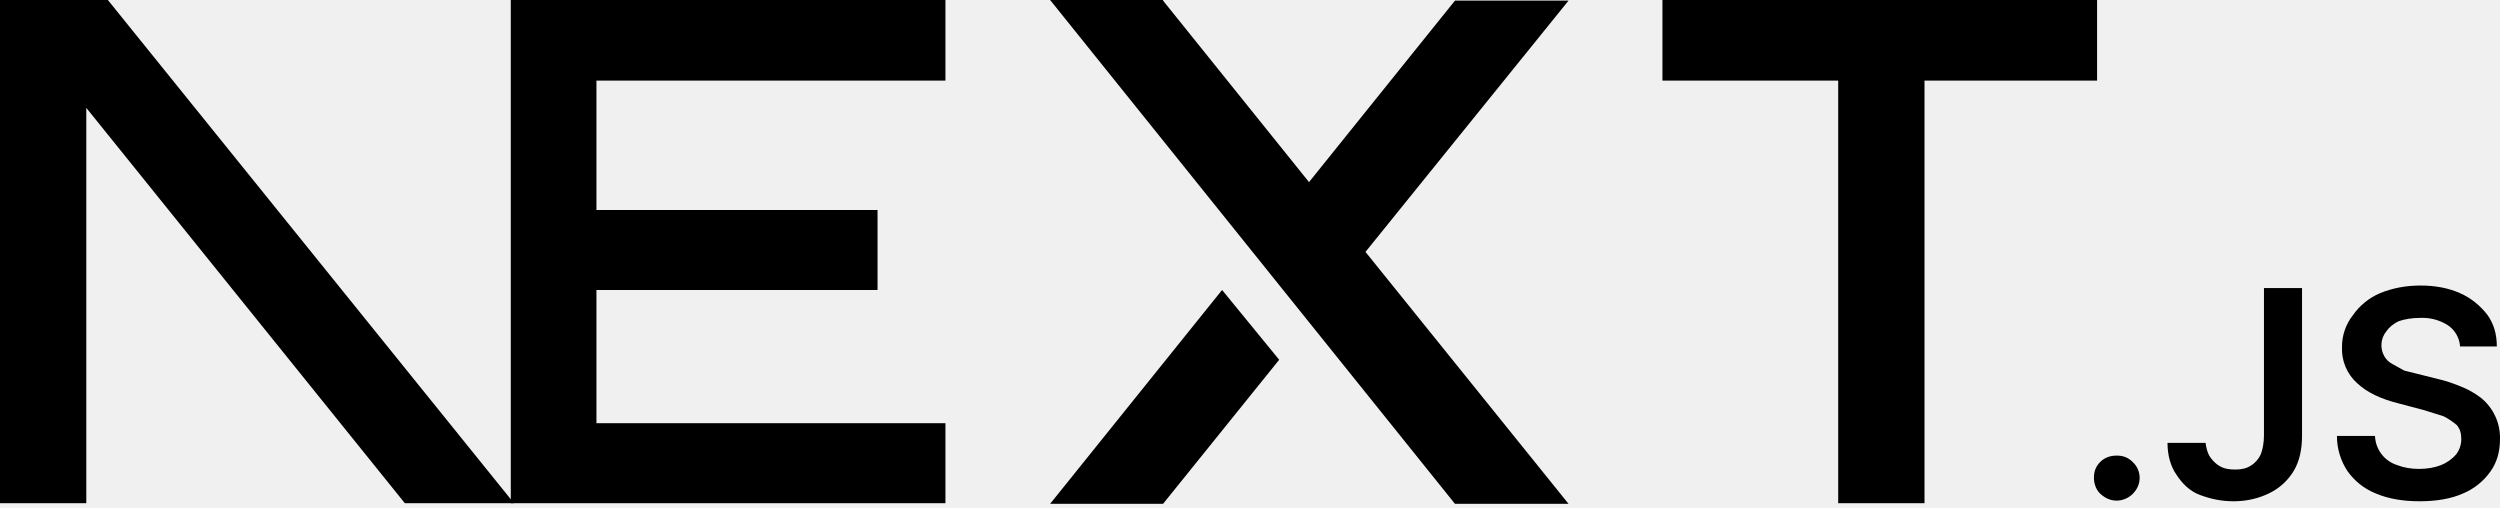
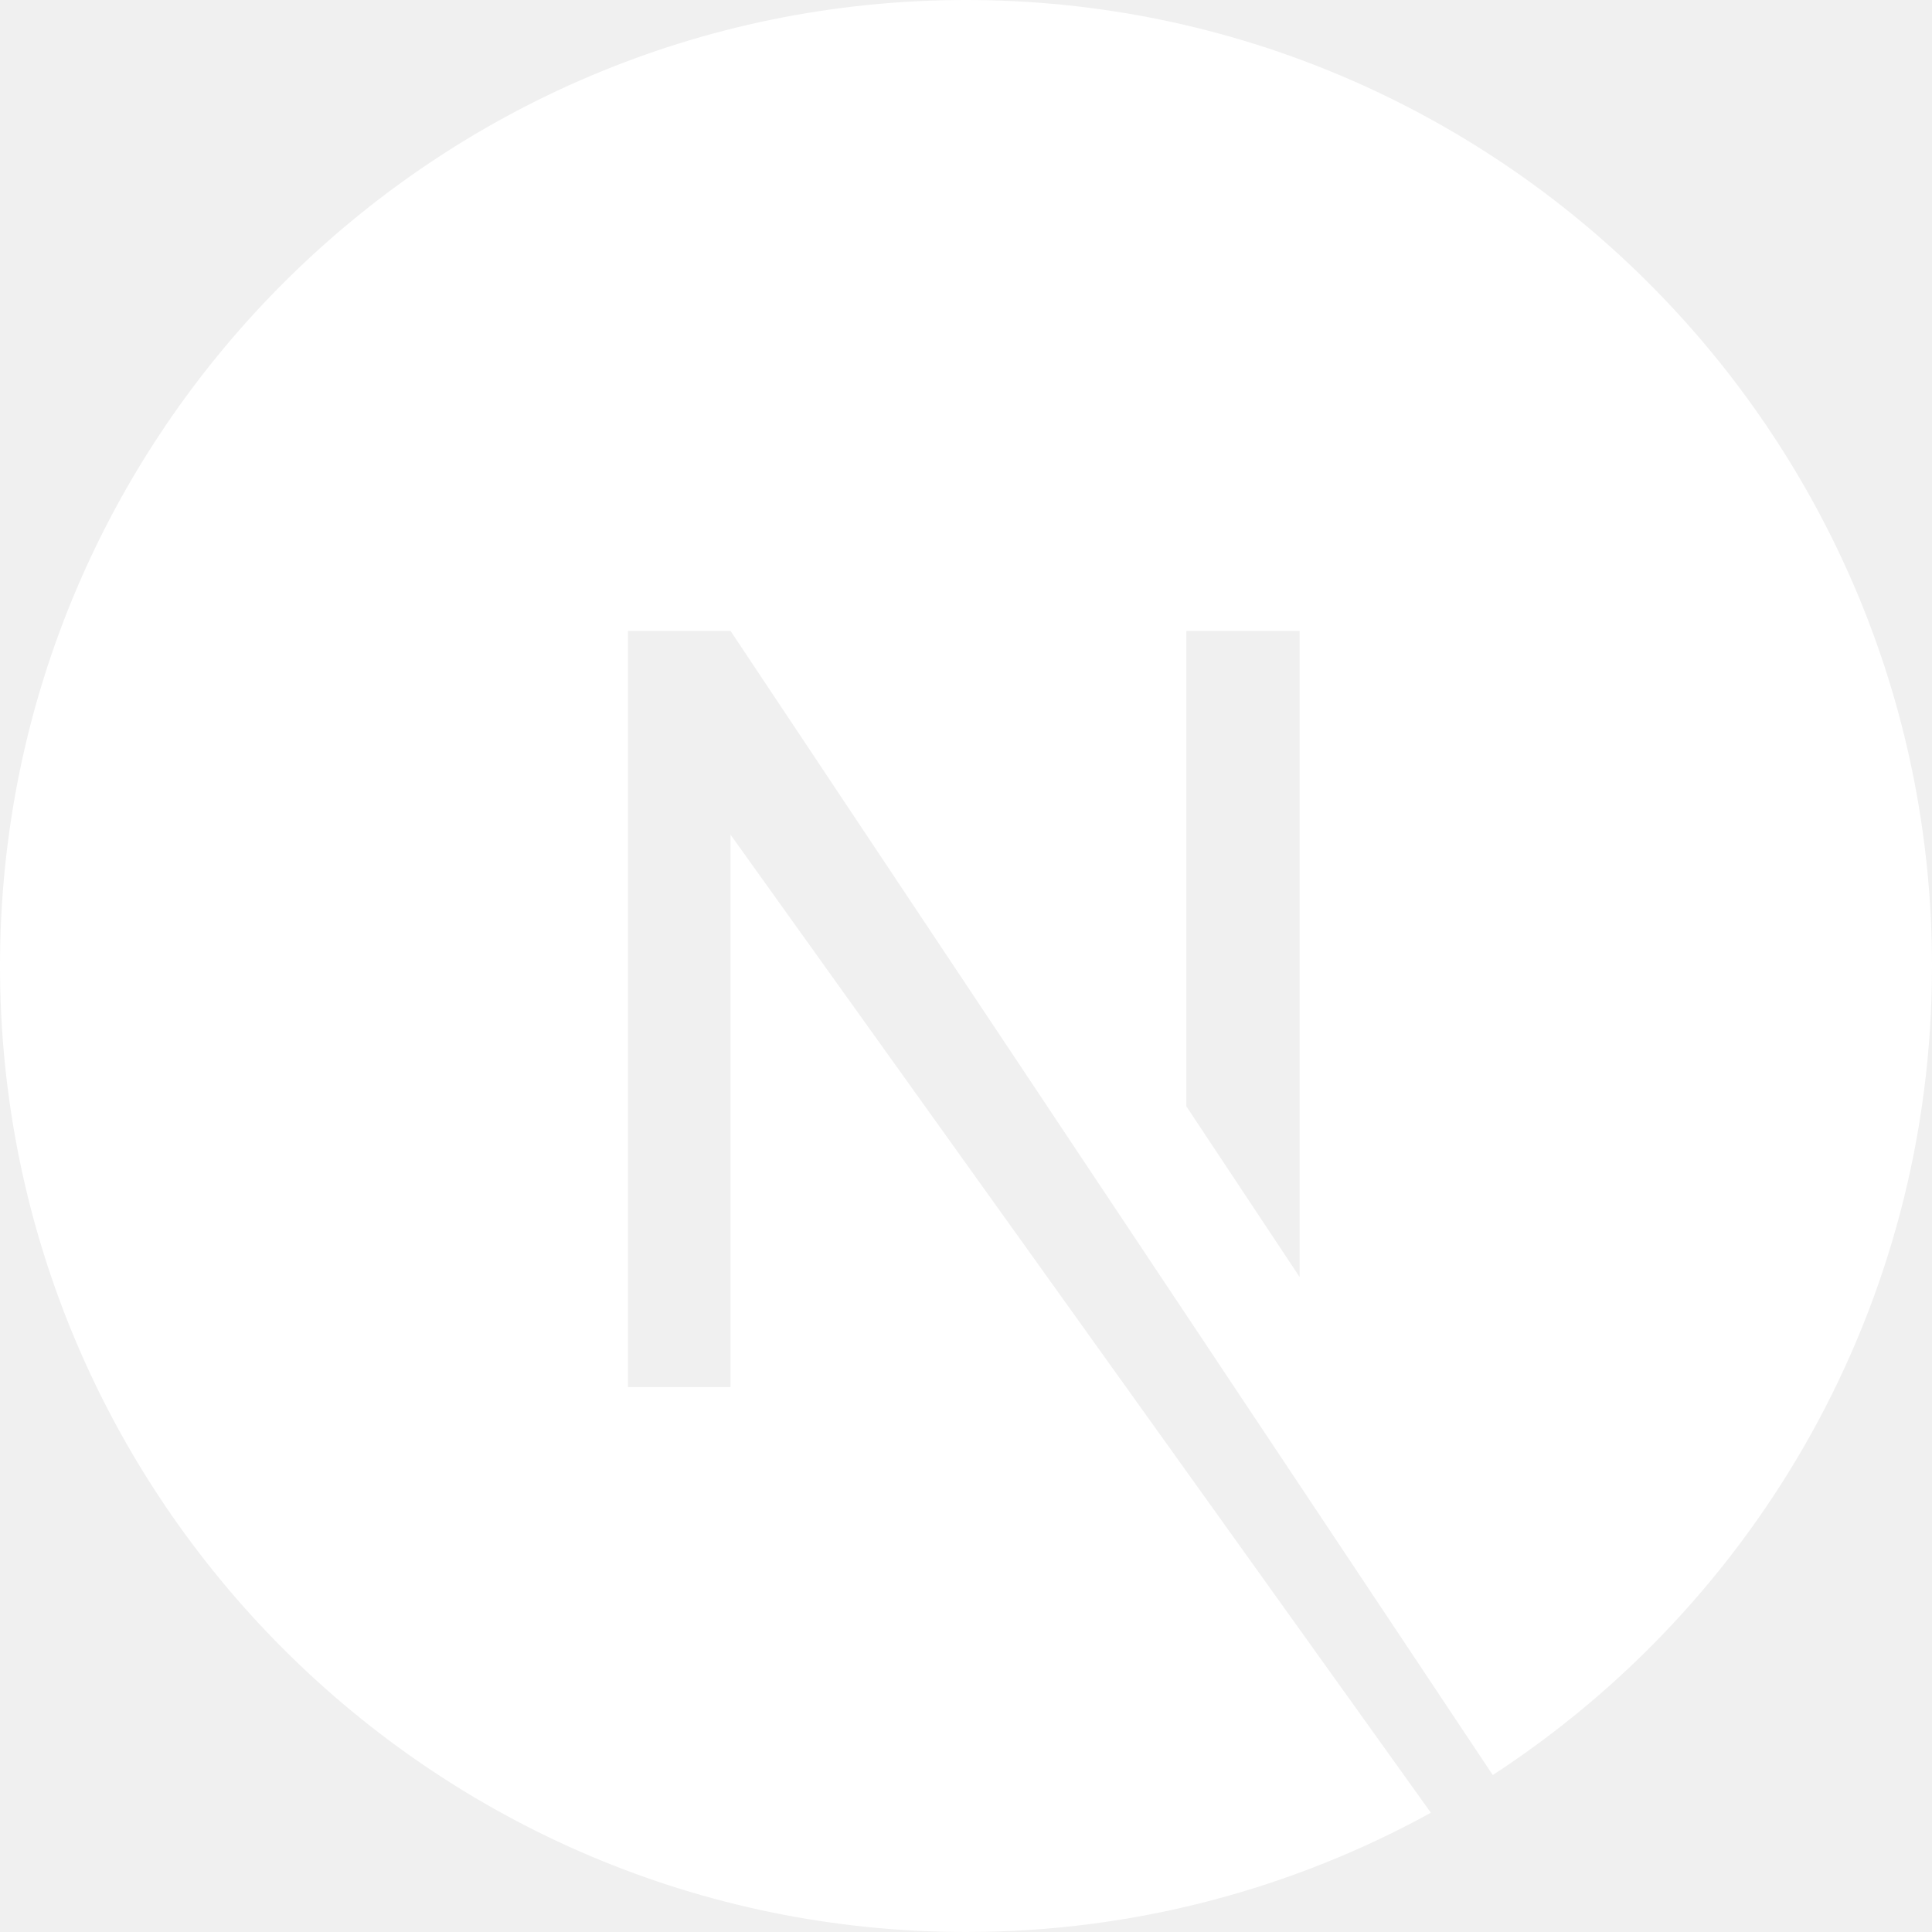
- <svg xmlns="http://www.w3.org/2000/svg" fill="none" viewBox="0 0 394 80">
-   <path fill="#000" d="M262 0h68.5v12.7h-27.2v66.6h-13.6V12.7H262V0ZM149 0v12.7H94v20.4h44.3v12.6H94v21h55v12.6H80.5V0h68.7zm34.3 0h-17.8l63.8 79.4h17.9l-32-39.7 32-39.6h-17.9l-23 28.6-23-28.6zm18.3 56.7-9-11-27.1 33.7h17.8l18.3-22.7z" />
-   <path fill="#000" d="M81 79.3 17 0H0v79.3h13.6V17l50.2 62.3H81Zm252.6-.4c-1 0-1.8-.4-2.5-1s-1.1-1.6-1.1-2.6.3-1.8 1-2.5 1.6-1 2.6-1 1.8.3 2.5 1a3.4 3.4 0 0 1 .6 4.3 3.7 3.7 0 0 1-3 1.8zm23.2-33.5h6v23.3c0 2.1-.4 4-1.3 5.5a9.1 9.1 0 0 1-3.8 3.5c-1.6.8-3.5 1.3-5.7 1.3-2 0-3.7-.4-5.3-1s-2.8-1.8-3.7-3.2c-.9-1.3-1.4-3-1.4-5h6c.1.8.3 1.6.7 2.2s1 1.2 1.6 1.5c.7.4 1.5.5 2.4.5 1 0 1.8-.2 2.4-.6a4 4 0 0 0 1.6-1.8c.3-.8.5-1.8.5-3V45.5zm30.9 9.1a4.4 4.4 0 0 0-2-3.3 7.5 7.5 0 0 0-4.3-1.1c-1.3 0-2.4.2-3.3.5-.9.4-1.6 1-2 1.6a3.5 3.5 0 0 0-.3 4c.3.5.7.9 1.3 1.2l1.8 1 2 .5 3.2.8c1.3.3 2.5.7 3.7 1.2a13 13 0 0 1 3.2 1.8 8.1 8.1 0 0 1 3 6.5c0 2-.5 3.7-1.5 5.1a10 10 0 0 1-4.4 3.5c-1.8.8-4.1 1.2-6.8 1.2-2.6 0-4.9-.4-6.8-1.2-2-.8-3.4-2-4.5-3.5a10 10 0 0 1-1.7-5.6h6a5 5 0 0 0 3.5 4.6c1 .4 2.2.6 3.4.6 1.3 0 2.5-.2 3.5-.6 1-.4 1.8-1 2.4-1.7a4 4 0 0 0 .8-2.4c0-.9-.2-1.6-.7-2.2a11 11 0 0 0-2.1-1.4l-3.2-1-3.8-1c-2.8-.7-5-1.7-6.6-3.2a7.2 7.2 0 0 1-2.4-5.7 8 8 0 0 1 1.7-5 10 10 0 0 1 4.3-3.5c2-.8 4-1.2 6.4-1.2 2.3 0 4.4.4 6.2 1.2 1.8.8 3.2 2 4.3 3.4 1 1.4 1.5 3 1.5 5h-5.8z" />
+ <svg xmlns="http://www.w3.org/2000/svg" viewBox="0 0 128 128">
+   <path fill="#fff" d="M64 0C28.7 0 0 28.7 0 64s28.7 64 64 64c11.2 0 21.7-2.9 30.8-7.9L48.4 55.3v36.6h-6.8V41.8h6.8l50.5 75.8C116.4 106.2 128 86.5 128 64c0-35.3-28.7-64-64-64zm22.1 84.6l-7.5-11.3V41.8h7.5v42.8z" />
</svg>
